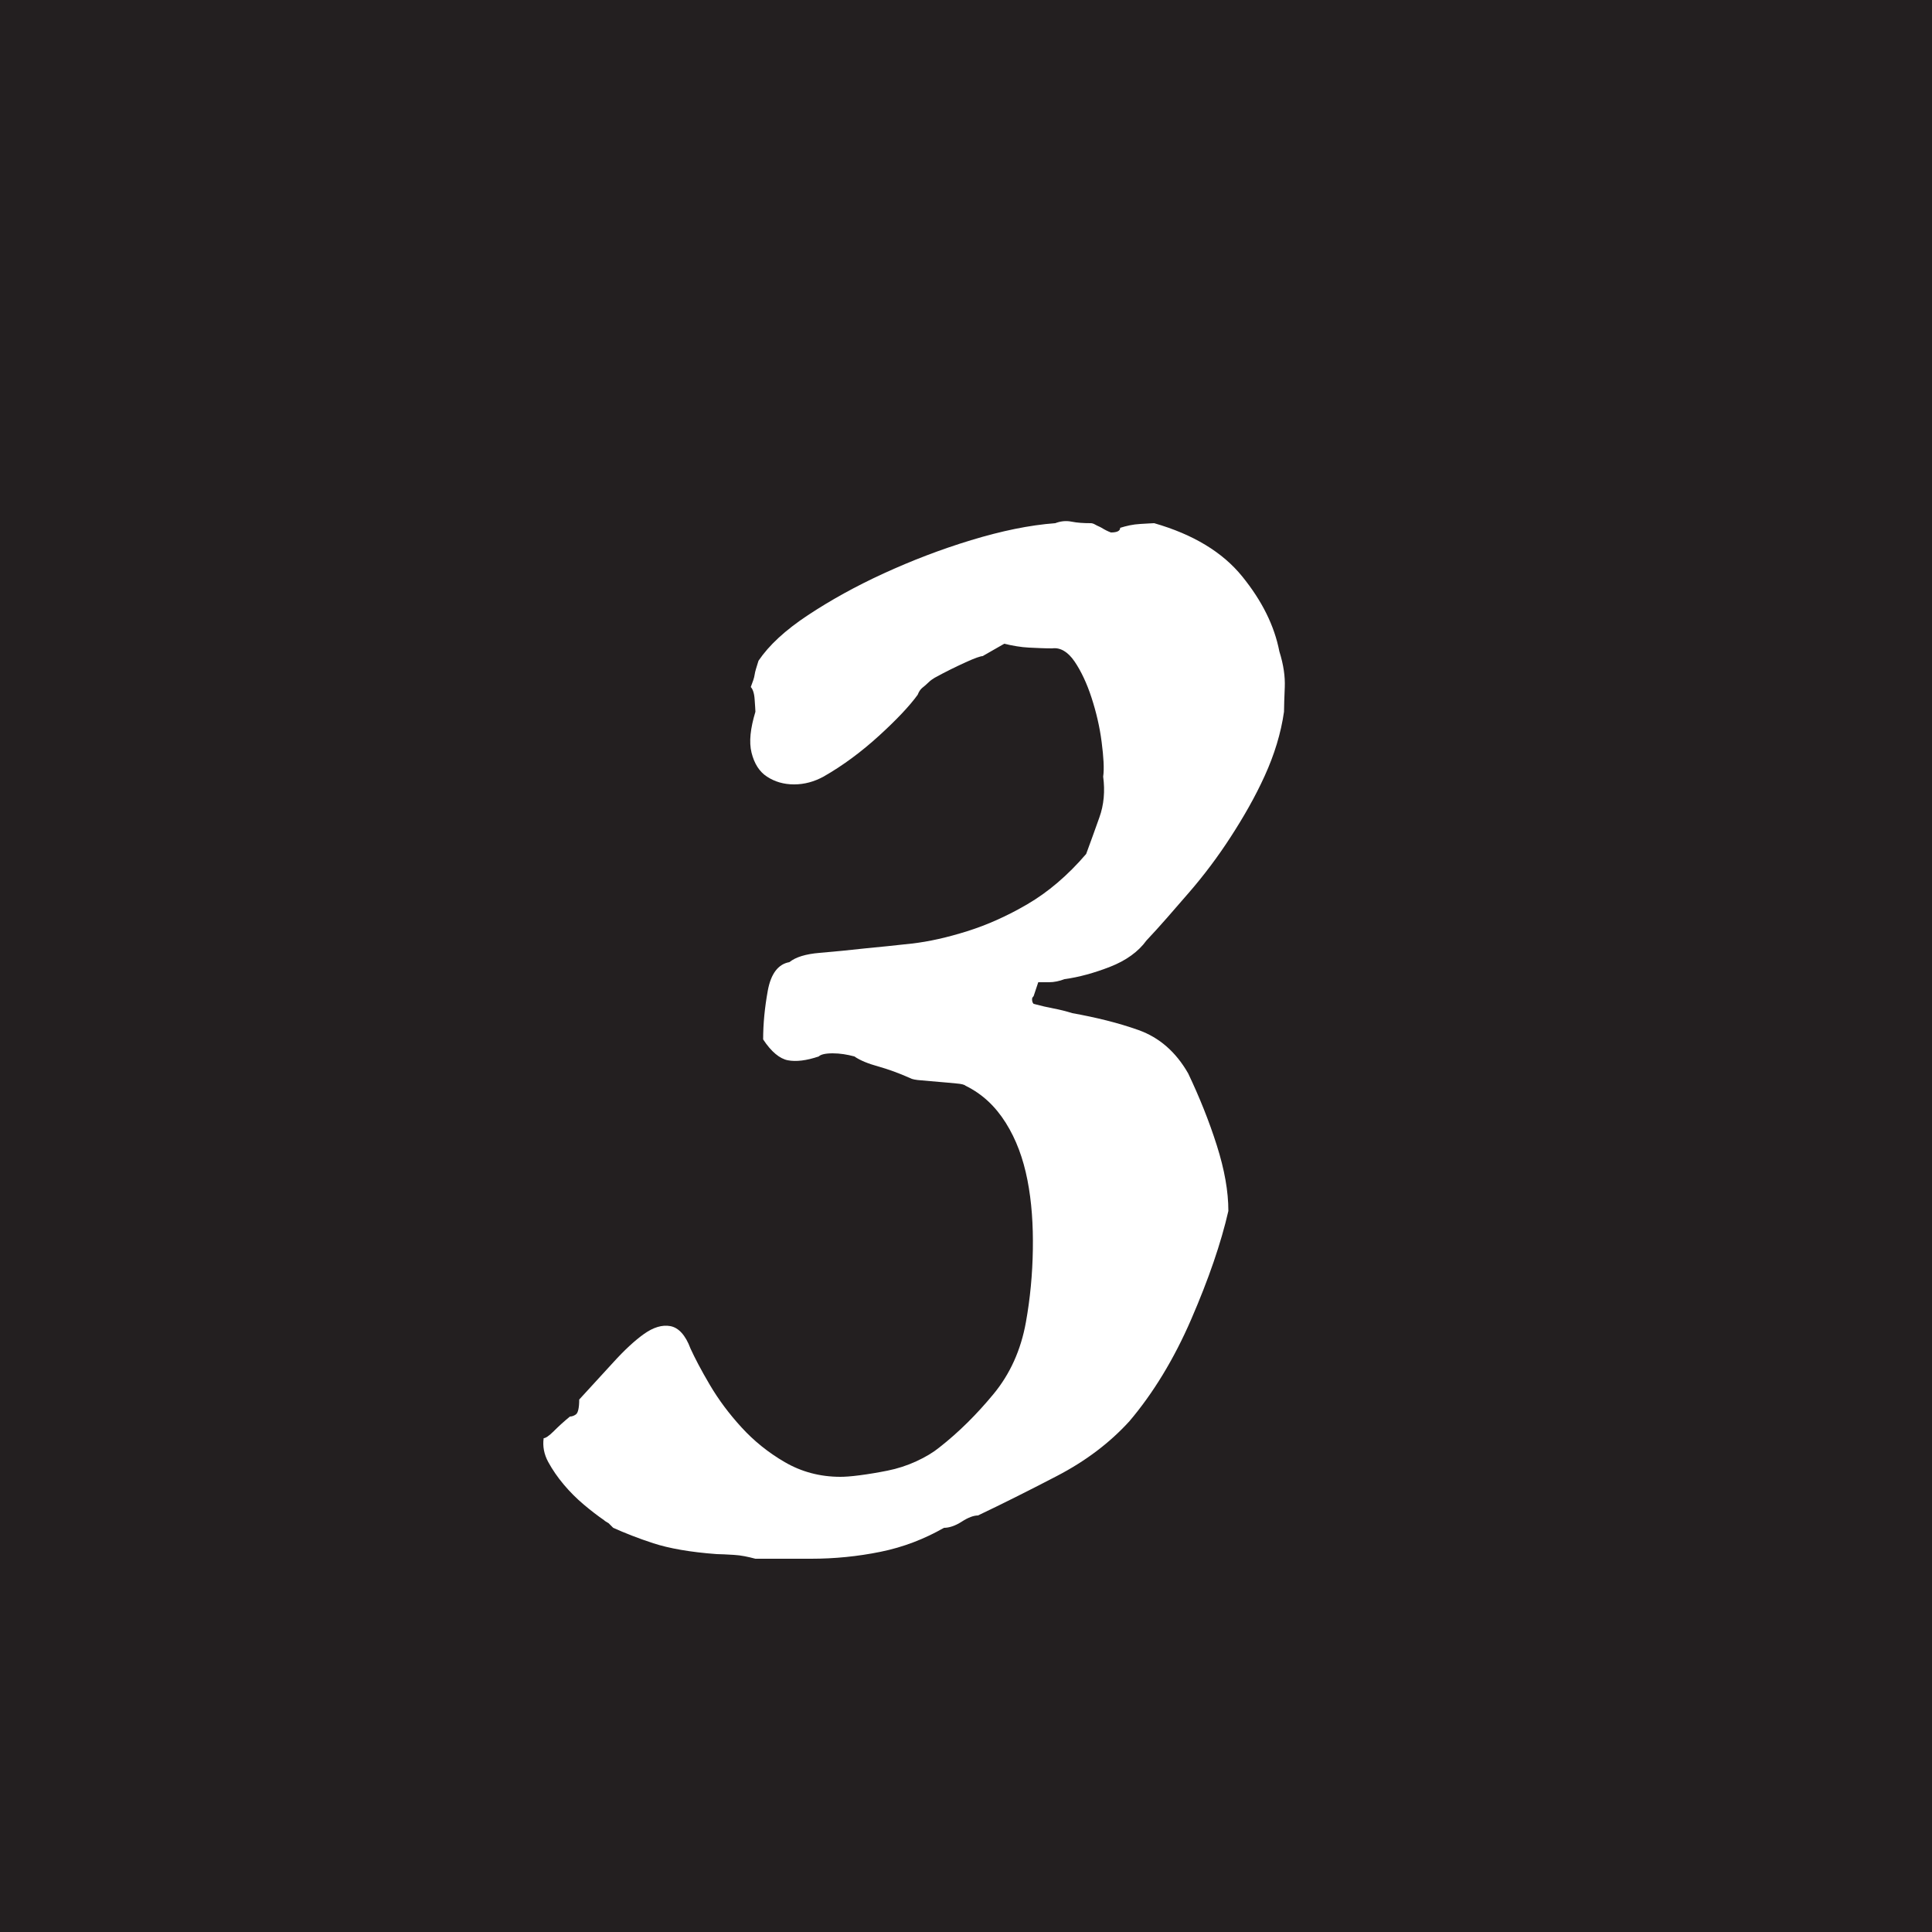
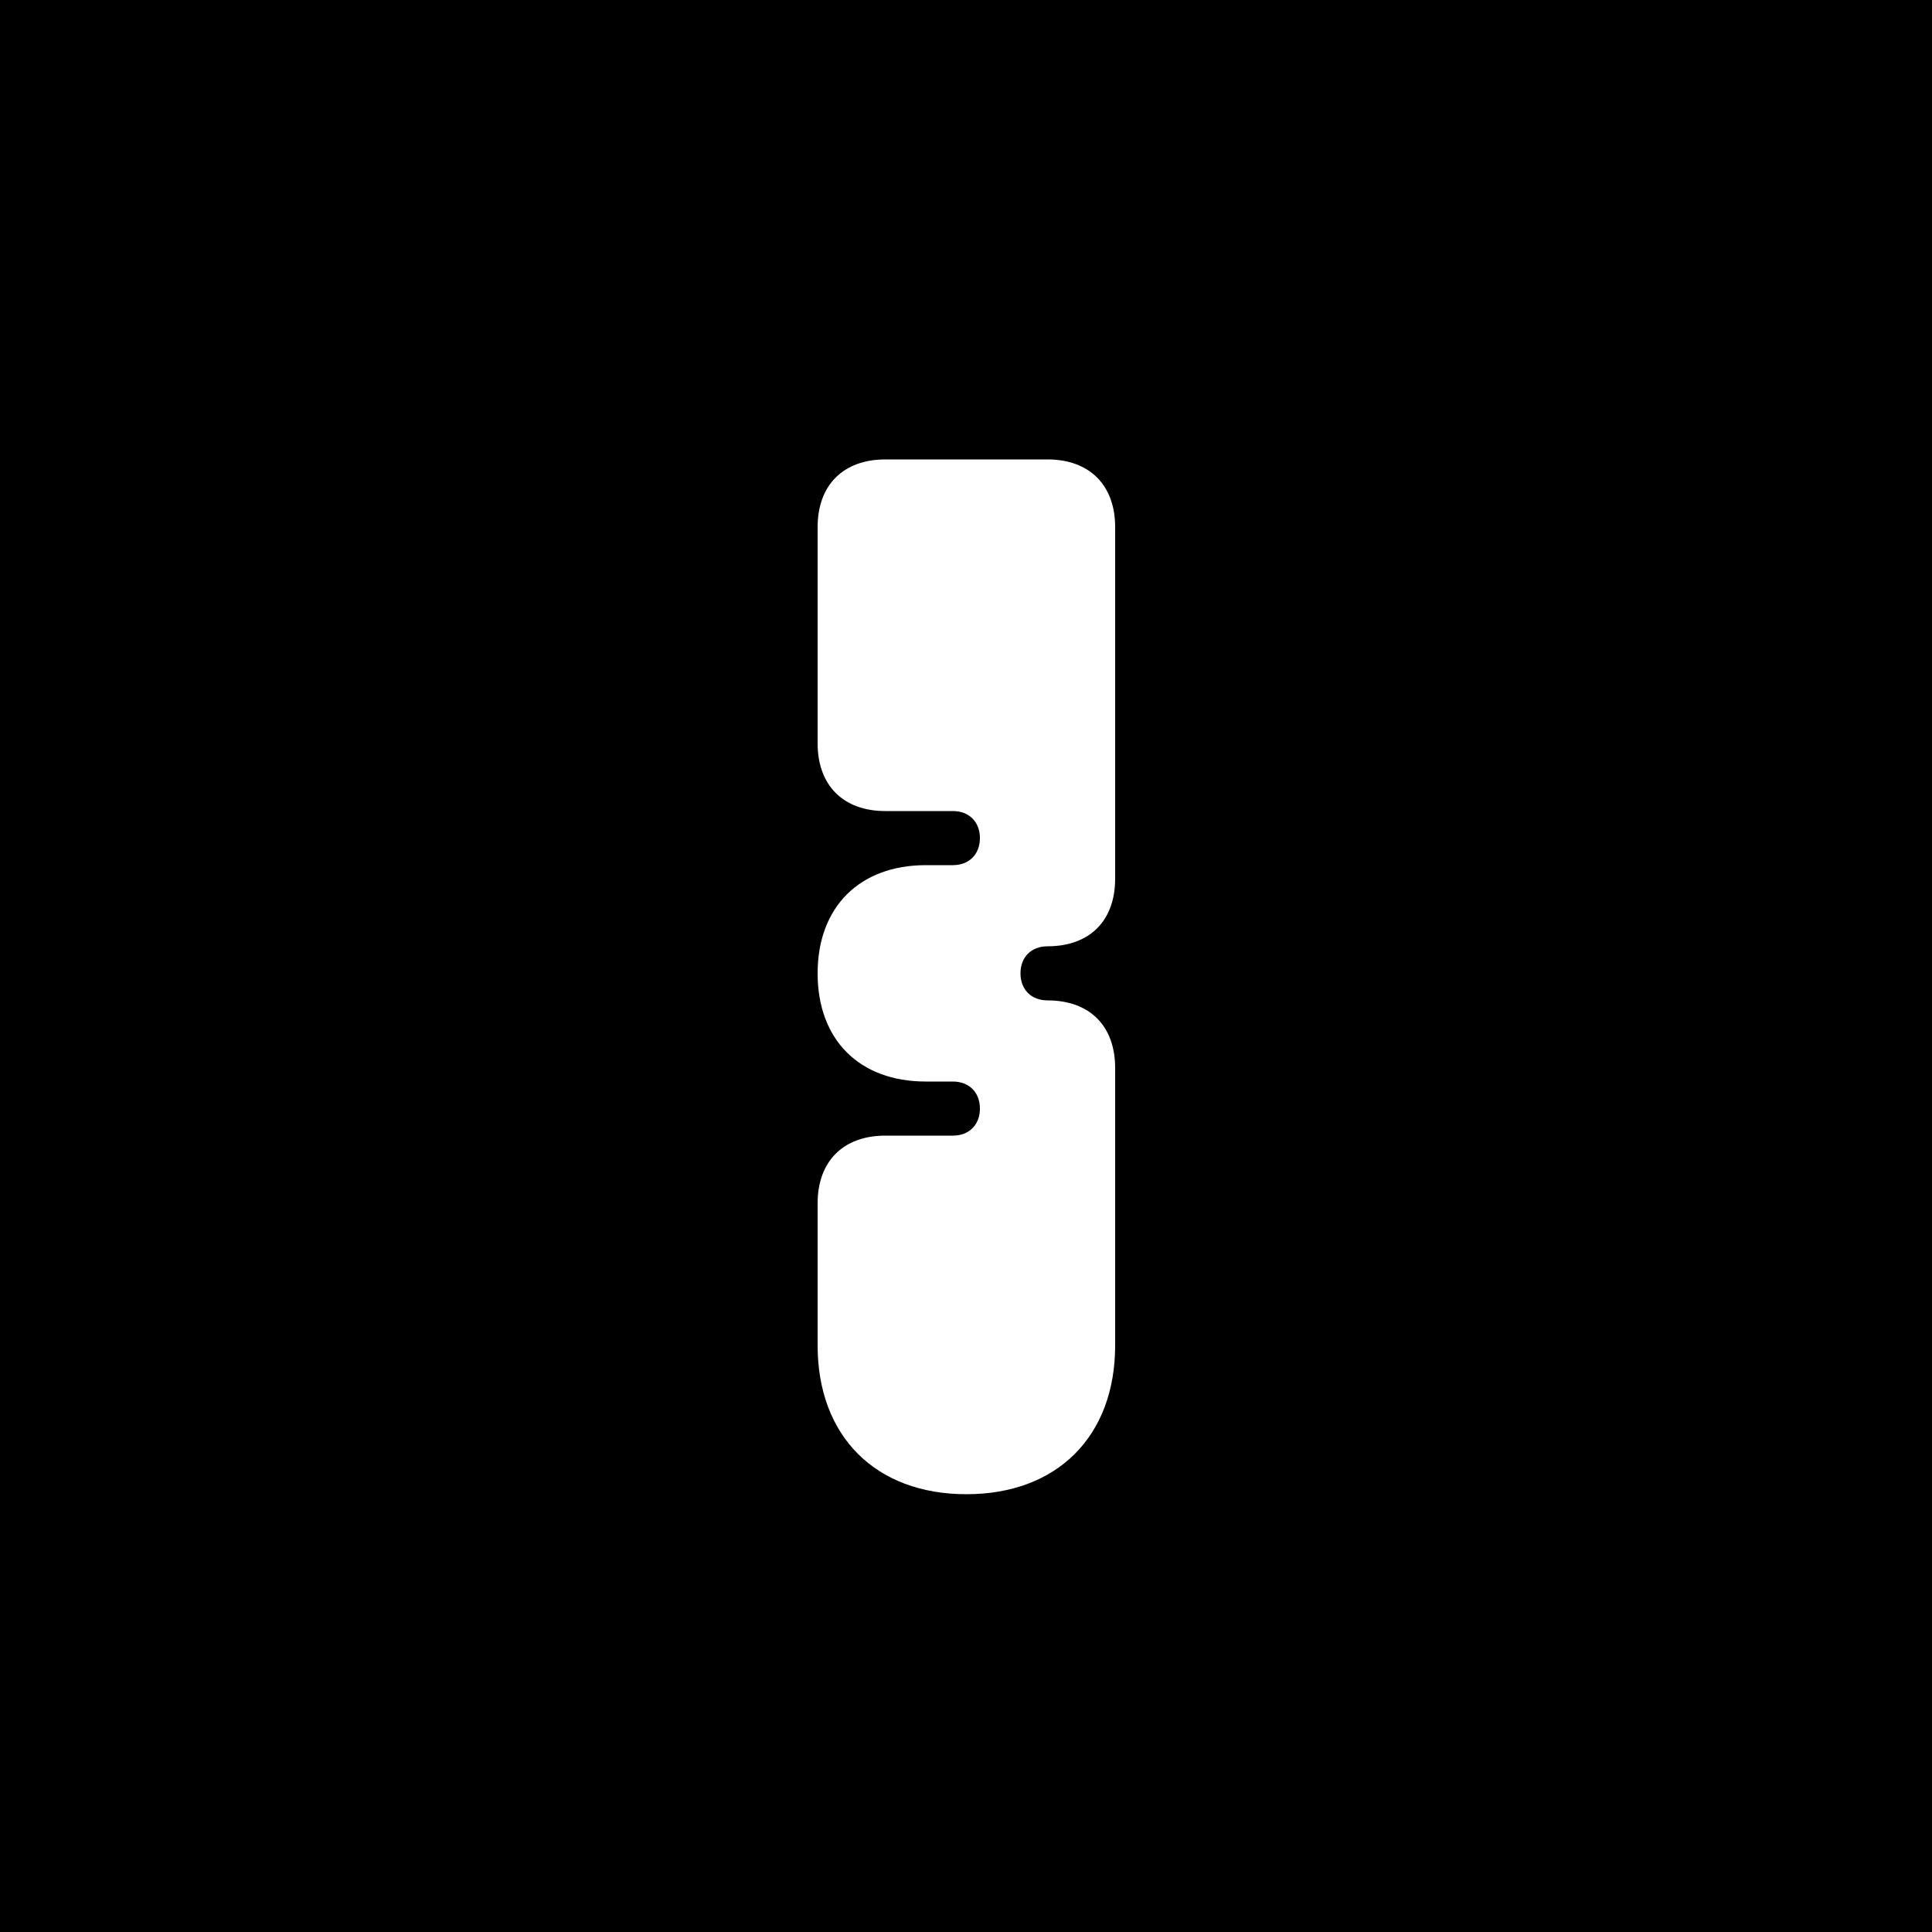
- <svg xmlns="http://www.w3.org/2000/svg" version="1.1" x="0px" y="0px" viewBox="0 0 500 500" style="enable-background:new 0 0 500 500;" xml:space="preserve">
-   <style type="text/css">
- 	.st0{fill:#231F20;}
- 	.st1{fill:#FFFFFF;}
- 	.st2{fill:#231F20;stroke:#FFFFFF;stroke-width:8;stroke-miterlimit:10;}
- 	.st3{fill:url(#SVGID_1_);}
- 	.st4{fill:url(#SVGID_2_);}
- 	.st5{fill:#E48F2E;}
- </style>
-   <g id="Layer_1">
-     <rect x="-34.7" y="-32.7" class="st0" width="569.5" height="565.5" />
-     <g>
-       <path class="st1" d="M196.3,171c2.7-4,6.9-7.9,12.8-11.8c5.9-3.9,12.4-7.5,19.6-10.8c7.2-3.3,14.7-6.2,22.6-8.6    c7.9-2.4,15.1-3.9,21.8-4.4c1.3-0.5,2.7-0.7,4.2-0.4c1.5,0.3,3.1,0.4,5,0.4c0.3,0,0.7,0.1,1.2,0.4c0.5,0.3,1.1,0.5,1.6,0.8    c0.8,0.5,1.6,0.9,2.4,1.2c1.6,0,2.4-0.4,2.4-1.2c1.6-0.5,3.3-0.9,5.2-1c1.9-0.1,3.1-0.2,3.6-0.2c10.1,2.9,17.7,7.5,22.8,13.8    c5.1,6.3,8.3,12.7,9.6,19.4c1.1,3.5,1.5,6.5,1.4,9.2c-0.1,2.7-0.2,4.8-0.2,6.4c-0.8,5.6-2.5,11.1-5,16.6    c-2.5,5.5-5.5,10.7-8.8,15.8c-3.3,5.1-6.9,9.9-10.8,14.4c-3.9,4.5-7.5,8.7-11,12.4c-2.1,2.9-5.3,5.2-9.4,6.8    c-4.1,1.6-8.1,2.7-11.8,3.2c-1.3,0.5-2.7,0.8-4,0.8c-1.3,0-2.3,0-2.8,0l-1.2,3.6c-0.3,0.3-0.4,0.5-0.4,0.8c0,0.5,0.1,0.9,0.4,1.2    c1.9,0.5,3.6,0.9,5.2,1.2c1.6,0.3,3.2,0.7,4.8,1.2c6.1,1.1,11.9,2.5,17.2,4.4c5.3,1.9,9.6,5.6,12.8,11.2    c2.9,6.1,5.4,12.3,7.4,18.6c2,6.3,3,11.9,3,17c-1.9,8.3-5.1,17.6-9.6,28c-4.5,10.4-9.9,19.2-16,26.4c-5.1,5.6-11.3,10.3-18.8,14.2    c-7.5,3.9-14.3,7.3-20.4,10.2c-1.1,0-2.5,0.5-4.2,1.6c-1.7,1.1-3.3,1.6-4.6,1.6c-5.1,2.9-10.5,5-16.4,6.2    c-5.9,1.2-11.9,1.8-18,1.8h-14.4c-1.9-0.5-3.7-0.9-5.6-1c-1.9-0.1-3.3-0.2-4.4-0.2c-6.9-0.5-12.4-1.5-16.4-2.8    c-4-1.3-7.5-2.7-10.4-4l-1.2-1.2c-0.5-0.3-0.9-0.5-1.2-0.8c-1.6-1.1-3.3-2.4-5.2-4c-1.9-1.6-3.6-3.3-5.2-5.2    c-1.6-1.9-2.9-3.8-4-5.8c-1.1-2-1.5-4.1-1.2-6.2c0.5,0,1.4-0.6,2.6-1.8c1.2-1.2,2.6-2.5,4.2-3.8c0.5,0,1.1-0.2,1.6-0.6    c0.5-0.4,0.8-1.7,0.8-3.8c2.9-3.2,5.9-6.4,8.8-9.6c2.9-3.2,5.6-5.7,8-7.4c2.4-1.7,4.7-2.4,6.8-2c2.1,0.4,3.9,2.3,5.2,5.8    c1.1,2.4,2.7,5.5,5,9.4c2.3,3.9,5,7.5,8.2,11c3.2,3.5,6.9,6.5,11.2,9c4.3,2.5,9.1,3.8,14.4,3.8c1.1,0,2.7-0.1,5-0.4    c2.3-0.3,4.7-0.7,7.2-1.2c2.5-0.5,5-1.3,7.4-2.4c2.4-1.1,4.4-2.3,6-3.6c5.1-4,9.7-8.6,14-13.8c4.3-5.2,7.1-11.4,8.4-18.6    c1.1-6.1,1.7-12.4,1.8-18.8c0.1-6.4-0.3-12.4-1.4-18c-1.1-5.6-2.9-10.5-5.6-14.8c-2.7-4.3-6.1-7.5-10.4-9.6    c-0.3-0.3-1.1-0.5-2.4-0.6c-1.3-0.1-2.8-0.3-4.4-0.4c-1.6-0.1-3.1-0.3-4.6-0.4c-1.5-0.1-2.5-0.3-3-0.6c-2.9-1.3-5.7-2.3-8.2-3    c-2.5-0.7-4.6-1.5-6.2-2.6c-1.9-0.5-3.7-0.8-5.6-0.8c-1.9,0-3.1,0.3-3.6,0.8c-3.2,1.1-5.9,1.4-8,1c-2.1-0.4-4.3-2.2-6.4-5.4    c0-4,0.4-8.2,1.2-12.6c0.8-4.4,2.7-6.9,5.6-7.4c1.6-1.3,4.2-2.1,7.8-2.4c3.6-0.3,7.7-0.7,12.2-1.2c3.2-0.3,7.1-0.7,11.6-1.2    c4.5-0.5,9.3-1.6,14.4-3.2c5.1-1.6,10.3-3.9,15.6-7c5.3-3.1,10.4-7.4,15.2-13c1.1-2.9,2.2-6.1,3.4-9.4c1.2-3.3,1.5-6.9,1-10.6    c0.3-2.1,0.1-5.1-0.4-9c-0.5-3.9-1.4-7.7-2.6-11.4c-1.2-3.7-2.7-6.9-4.4-9.4c-1.7-2.5-3.7-3.7-5.8-3.4c-1.9,0-3.9-0.1-6-0.2    c-2.1-0.1-4.3-0.5-6.4-1l-5.6,3.2c-0.5,0-2,0.5-4.4,1.6c-2.4,1.1-5.1,2.4-8,4c-0.5,0.3-1.1,0.7-1.6,1.2c-0.5,0.5-1.1,1-1.6,1.4    c-0.5,0.4-0.9,1-1.2,1.8c-2.1,2.9-5.5,6.5-10,10.6c-4.5,4.1-9.3,7.7-14.4,10.6c-2.4,1.3-4.9,2-7.6,2c-2.7,0-5-0.7-7-2    c-2-1.3-3.3-3.4-4-6.2c-0.7-2.8-0.3-6.3,1-10.6c0-0.5-0.1-1.6-0.2-3.2c-0.1-1.6-0.5-2.7-1-3.2c0.5-1.3,0.9-2.4,1-3.2    C195.4,173.8,195.8,172.6,196.3,171z" />
-     </g>
+ <svg xmlns="http://www.w3.org/2000/svg" viewBox="0 0 500 500" style="enable-background:new 0 0 500 500" xml:space="preserve">
+   <path style="fill:#edc4dd" d="M0 2.8h500v496.5H0z" />
+   <path d="M-34.3-31.3h568.7v564.7H-34.3z" />
+   <path style="fill:none" d="M1.1 83.9h498v303H1.1z" />
+   <g style="enable-background:new">
+     <path d="M264.1 251.9c0 4.2 2.8 7 7 7 10.9 0 17.5 6.6 17.5 17.5v71.8c0 23.5-15 38.5-38.5 38.5s-38.5-15-38.5-38.5v-36.8c0-10.9 6.7-17.5 17.5-17.5h17.5c4.2 0 7-2.8 7-7s-2.8-7-7-7h-7c-17.2 0-28-10.8-28-28s10.9-28 28-28h7c4.2 0 7-2.8 7-7s-2.8-7-7-7h-17.5c-10.9 0-17.5-6.7-17.5-17.5v-56c0-10.9 6.7-17.5 17.5-17.5h42c10.9 0 17.5 6.7 17.5 17.5v91c0 10.9-6.6 17.5-17.5 17.5-4.2 0-7 2.8-7 7z" style="fill:#fff" />
  </g>
-   <g id="Layer_2">
- </g>
-   <g id="Layer_3">
- </g>
</svg>
